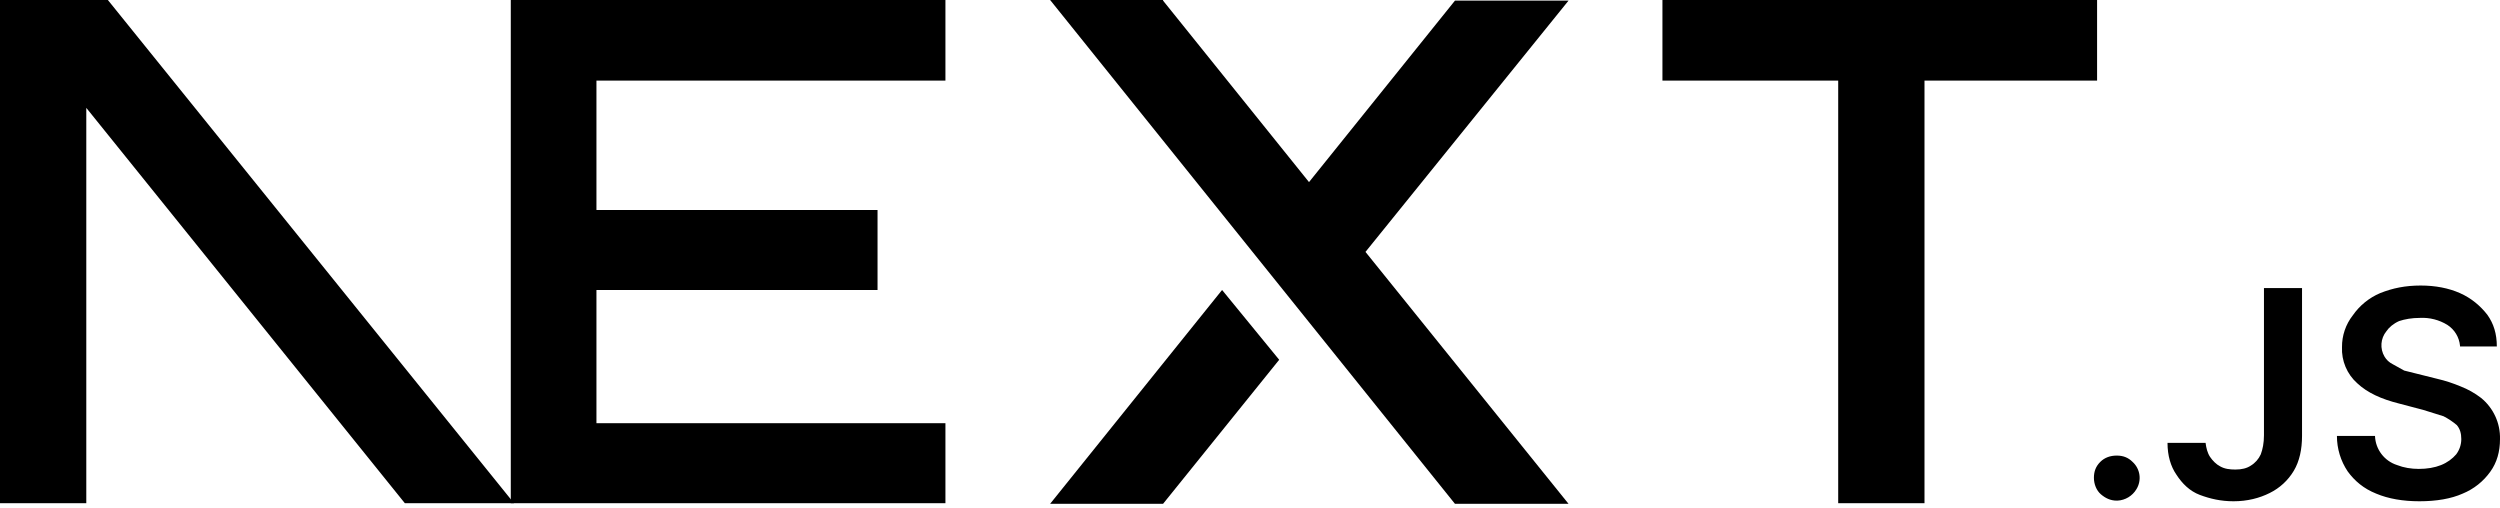
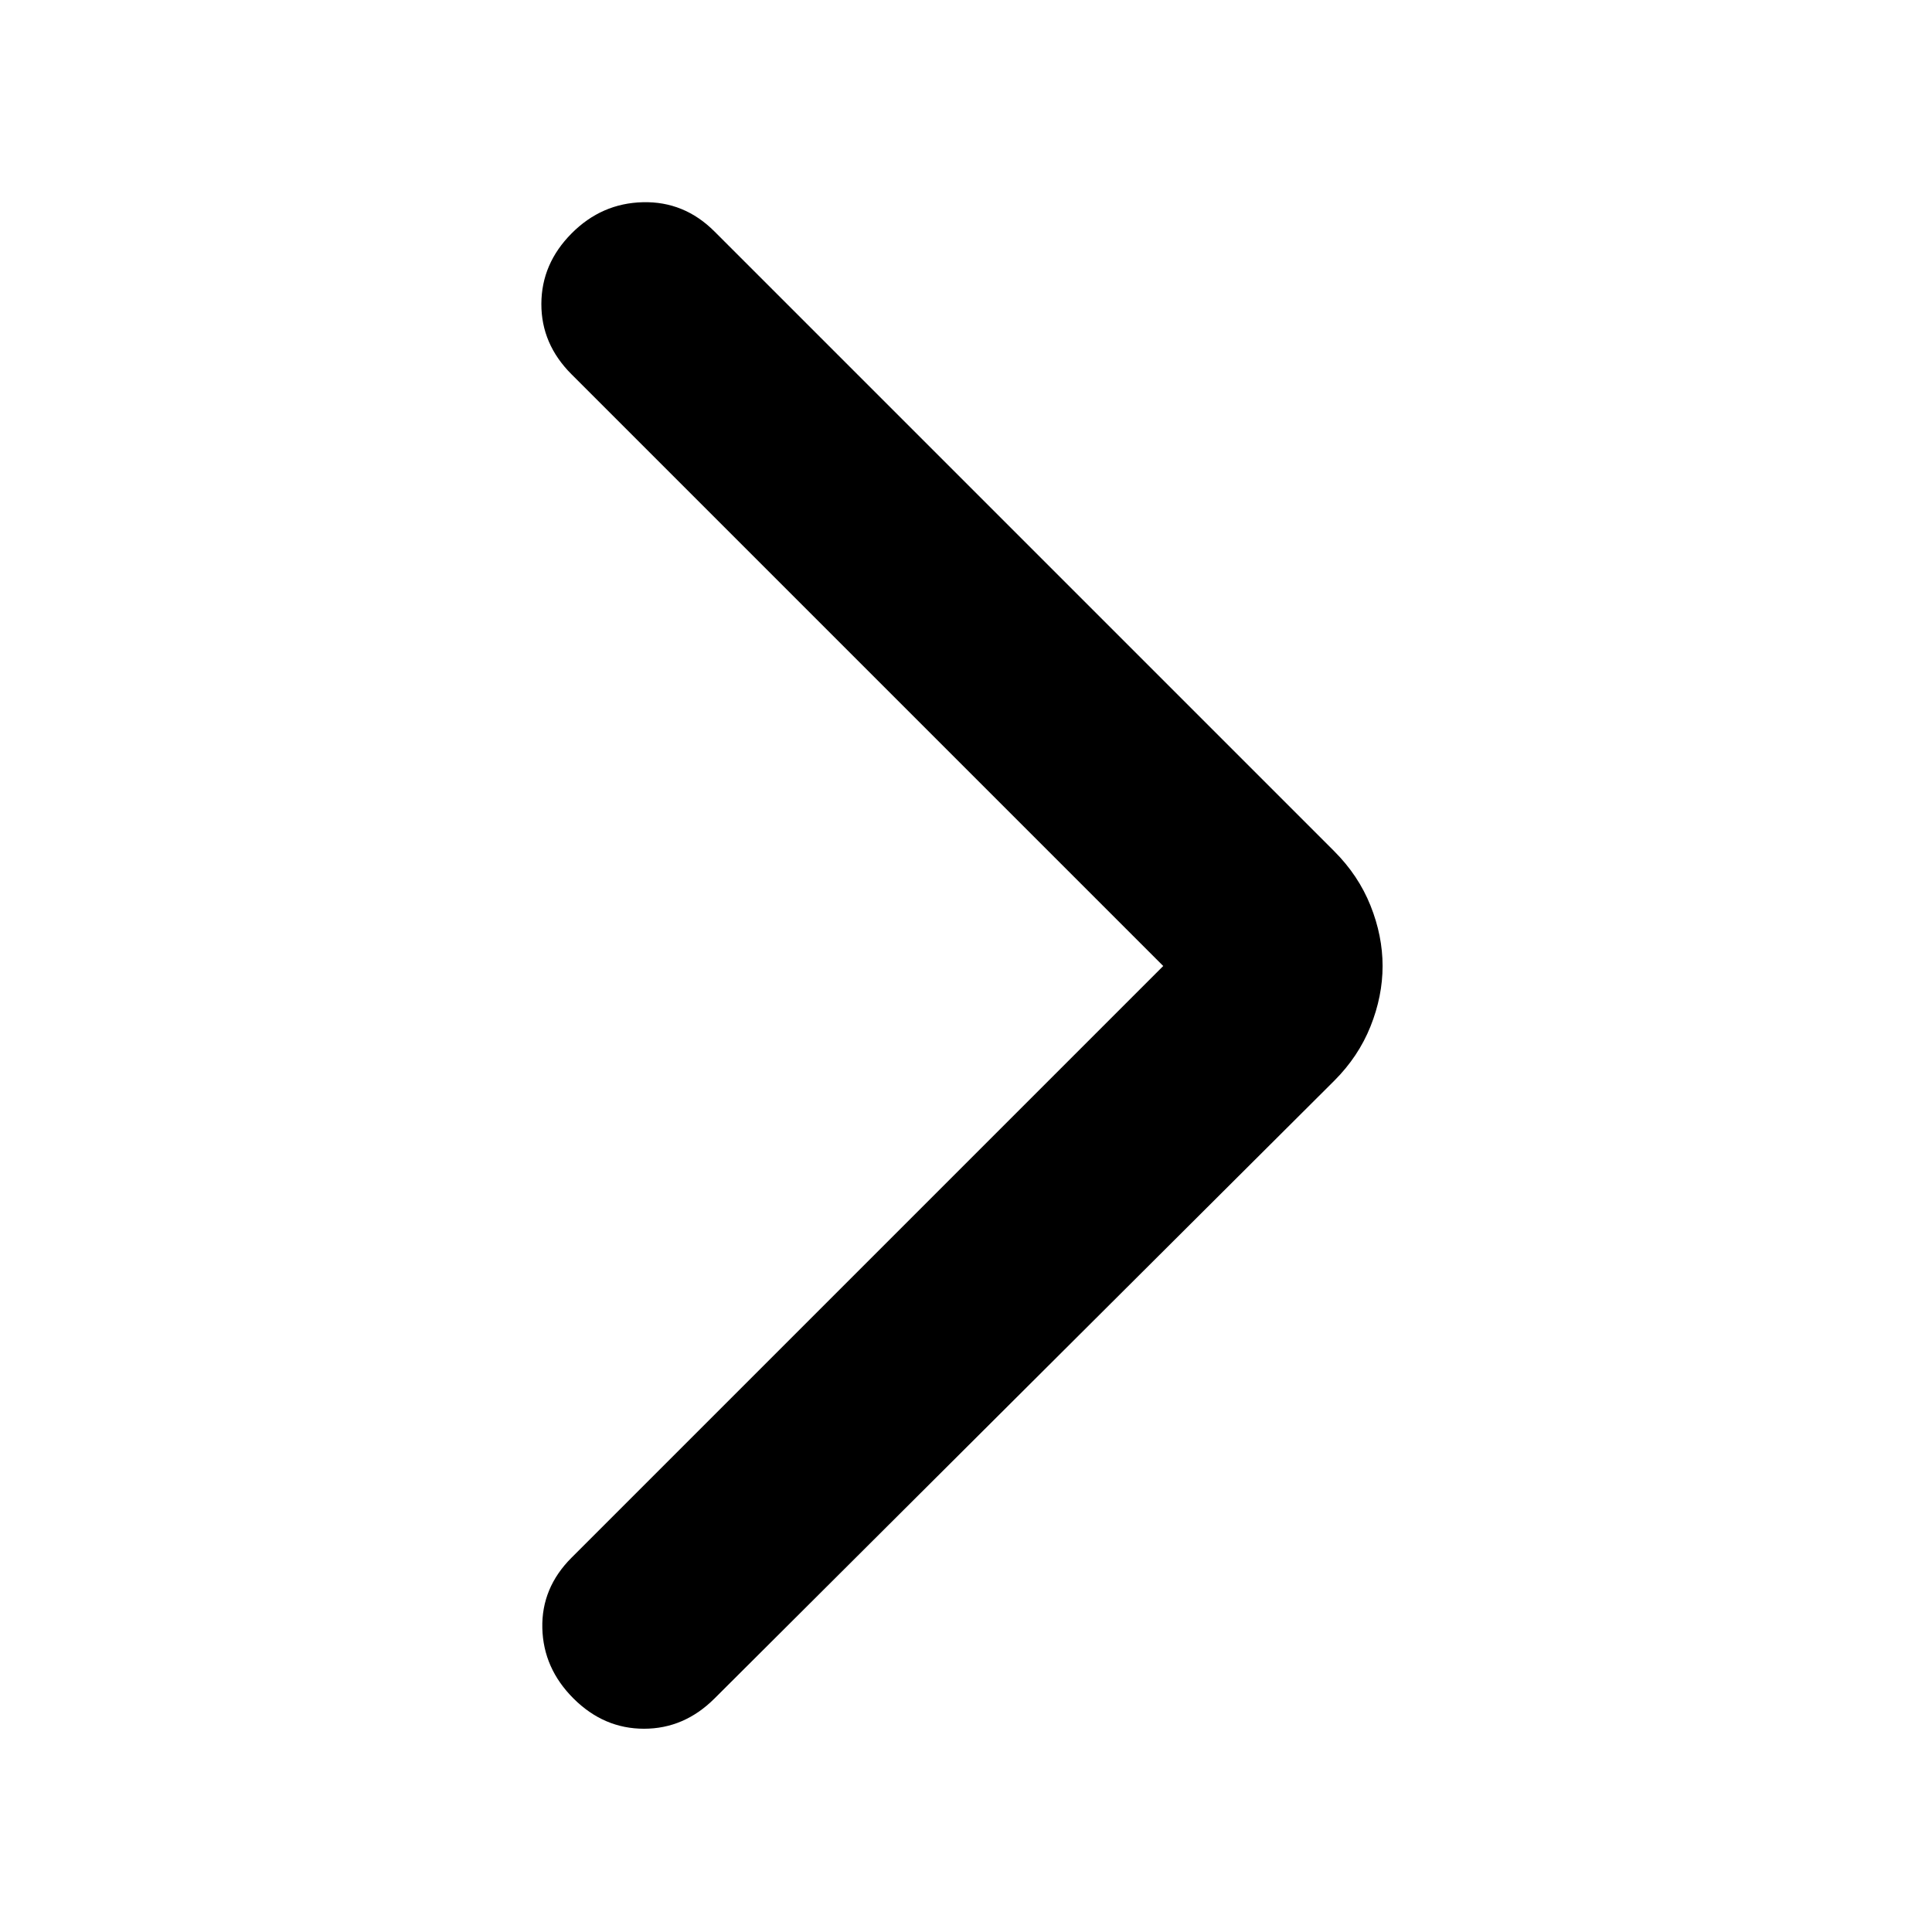
- <svg xmlns="http://www.w3.org/2000/svg" fill="none" viewBox="0 0 394 80">
-   <path fill="#000" d="M262 0h68.5v12.7h-27.2v66.6h-13.6V12.7H262V0ZM149 0v12.7H94v20.4h44.3v12.6H94v21h55v12.6H80.5V0h68.7zm34.3 0h-17.8l63.8 79.4h17.9l-32-39.7 32-39.6h-17.9l-23 28.6-23-28.6zm18.3 56.7-9-11-27.1 33.7h17.8l18.3-22.7z" />
-   <path fill="#000" d="M81 79.3 17 0H0v79.3h13.6V17l50.2 62.3H81Zm252.6-.4c-1 0-1.8-.4-2.5-1s-1.1-1.6-1.1-2.6.3-1.8 1-2.5 1.6-1 2.6-1 1.8.3 2.5 1a3.4 3.4 0 0 1 .6 4.3 3.7 3.7 0 0 1-3 1.8zm23.2-33.5h6v23.3c0 2.1-.4 4-1.3 5.5a9.1 9.1 0 0 1-3.8 3.5c-1.6.8-3.5 1.3-5.7 1.3-2 0-3.7-.4-5.3-1s-2.8-1.8-3.7-3.2c-.9-1.3-1.4-3-1.4-5h6c.1.8.3 1.6.7 2.2s1 1.2 1.6 1.5c.7.4 1.5.5 2.4.5 1 0 1.8-.2 2.4-.6a4 4 0 0 0 1.6-1.8c.3-.8.5-1.8.5-3V45.5zm30.9 9.1a4.4 4.4 0 0 0-2-3.3 7.5 7.5 0 0 0-4.3-1.1c-1.3 0-2.4.2-3.3.5-.9.4-1.6 1-2 1.6a3.5 3.5 0 0 0-.3 4c.3.5.7.9 1.3 1.2l1.8 1 2 .5 3.2.8c1.3.3 2.5.7 3.7 1.2a13 13 0 0 1 3.2 1.8 8.1 8.1 0 0 1 3 6.5c0 2-.5 3.7-1.5 5.1a10 10 0 0 1-4.4 3.5c-1.8.8-4.1 1.2-6.8 1.2-2.6 0-4.9-.4-6.8-1.2-2-.8-3.4-2-4.5-3.5a10 10 0 0 1-1.7-5.6h6a5 5 0 0 0 3.5 4.6c1 .4 2.2.6 3.4.6 1.3 0 2.5-.2 3.5-.6 1-.4 1.8-1 2.4-1.7a4 4 0 0 0 .8-2.4c0-.9-.2-1.6-.7-2.2a11 11 0 0 0-2.1-1.4l-3.2-1-3.8-1c-2.8-.7-5-1.7-6.6-3.2a7.2 7.2 0 0 1-2.4-5.7 8 8 0 0 1 1.7-5 10 10 0 0 1 4.3-3.5c2-.8 4-1.2 6.4-1.2 2.3 0 4.4.4 6.2 1.2 1.8.8 3.2 2 4.3 3.4 1 1.4 1.5 3 1.5 5h-5.8z" />
+ <svg xmlns="http://www.w3.org/2000/svg" width="24" height="24" viewBox="0 0 24 24" fill="none">
+   <path d="M14.45 12L7.1 19.35C6.85 19.6 6.729 19.892 6.737 20.225C6.745 20.558 6.874 20.85 7.125 21.1C7.376 21.35 7.667 21.475 8 21.475C8.333 21.475 8.624 21.35 8.875 21.1L16.575 13.425C16.775 13.225 16.925 13 17.025 12.75C17.125 12.5 17.175 12.25 17.175 12C17.175 11.75 17.125 11.5 17.025 11.25C16.925 11 16.775 10.775 16.575 10.575L8.875 2.875C8.625 2.625 8.329 2.504 7.987 2.512C7.645 2.52 7.349 2.649 7.1 2.9C6.851 3.151 6.726 3.442 6.725 3.775C6.724 4.108 6.849 4.399 7.1 4.65L14.45 12Z" fill="black" />
</svg>
